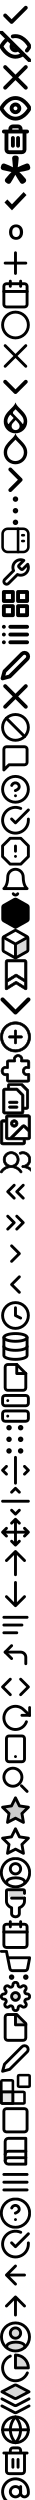
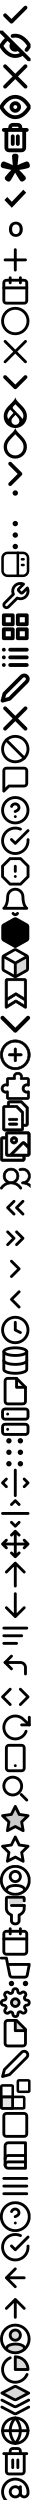
<svg xmlns="http://www.w3.org/2000/svg" xmlns:xlink="http://www.w3.org/1999/xlink">
  <symbol id="checkmark" viewBox="0 0 24 24">
    <path d="M20 6 9 17l-5-5" fill="none" stroke="currentColor" stroke-width="3" stroke-linecap="round" stroke-linejoin="round" />
  </symbol>
  <use xlink:href="#checkmark" width="24" height="24" />
  <view id="checkmark-view" viewBox="0 0 24 24" />
  <symbol id="hide" viewBox="0 0 24 24">
    <path d="M17.94 17.94A10.07 10.07 0 0 1 12 20c-7 0-11-8-11-8a18.45 18.45 0 0 1 5.06-5.94M9.9 4.24A9.12 9.12 0 0 1 12 4c7 0 11 8 11 8a18.5 18.5 0 0 1-2.16 3.19m-6.72-1.07a3 3 0 1 1-4.24-4.24M1 1l22 22" fill="none" stroke="currentColor" stroke-width="3" stroke-linecap="round" stroke-linejoin="round" />
  </symbol>
  <use xlink:href="#hide" y="24" width="24" height="24" />
  <view id="hide-view" viewBox="0 24 24 24" />
  <symbol id="remove" viewBox="0 0 24 24">
    <path d="M20 4 4 20M4 4l16 16" fill="none" stroke="currentColor" stroke-width="3" stroke-linecap="round" stroke-linejoin="round" />
  </symbol>
  <use xlink:href="#remove" y="48" width="24" height="24" />
  <view id="remove-view" viewBox="0 48 24 24" />
  <symbol id="show" viewBox="0 0 24 24">
    <g fill="none" stroke="currentColor" stroke-width="3" stroke-linecap="round" stroke-linejoin="round">
      <path d="M1 12s4-8 11-8 11 8 11 8-4 8-11 8-11-8-11-8z" />
      <circle cx="12" cy="12" r="3" />
    </g>
  </symbol>
  <use xlink:href="#show" y="72" width="24" height="24" />
  <view id="show-view" viewBox="0 72 24 24" />
  <symbol id="trash" viewBox="0 0 24 24">
    <path d="M3 6h18m-2 0v14a2 2 0 0 1-2 2H7a2 2 0 0 1-2-2V6m3 0V4a2 2 0 0 1 2-2h4a2 2 0 0 1 2 2v2m-6 5v6m4-6v6" fill="none" stroke="currentColor" stroke-width="3" stroke-linecap="round" stroke-linejoin="round" />
  </symbol>
  <use xlink:href="#trash" y="96" width="24" height="24" />
  <view id="trash-view" viewBox="0 96 24 24" />
  <symbol id="asterisk" viewBox="0 0 24 24">
    <path fill="currentColor" d="M2.04 11.869a1.973 1.973 0 0 1-1.39-2.53l.388-1.2a1.976 1.976 0 0 1 2.564-1.254c2.867 1.067 5.02 2.008 6.454 2.826-.31-2.963-.521-5.3-.633-7.013C9.35 1.584 10.245.671 11.36.671h1.172c1.129 0 2.036.933 1.96 2.06-.135 1.991-.378 4.307-.734 6.944 1.993-1.004 4.214-1.947 6.668-2.83 1.044-.376 2.182.202 2.524 1.258l.437 1.35c.338 1.045-.23 2.173-1.287 2.477a43.855 43.855 0 0 1-7.143 1.447c1.215 1.057 2.841 2.795 4.88 5.213a1.978 1.978 0 0 1-.38 2.888l-1.005.713c-.89.63-2.124.432-2.736-.472-1.14-1.684-2.421-3.75-3.843-6.2-1.316 2.507-2.515 4.58-3.596 6.212-.6.906-1.828 1.09-2.71.454l-.98-.707a1.986 1.986 0 0 1-.376-2.877c2.115-2.555 3.676-4.296 4.683-5.224-2.375-.459-4.66-.963-6.854-1.508Z" />
  </symbol>
  <use xlink:href="#asterisk" y="120" width="24" height="24" />
  <view id="asterisk-view" viewBox="0 120 24 24" />
  <symbol id="checked" viewBox="0 0 24 24">
    <path fill="currentColor" d="m5.692 10.644 3.58 3.758 9.036-9.489 2.226 2.34L9.272 19.088l-5.806-6.103 2.226-2.34Z" />
  </symbol>
  <use xlink:href="#checked" y="144" width="24" height="24" />
  <view id="checked-view" viewBox="0 144 24 24" />
  <symbol id="toggle-unchecked" viewBox="0 0 24 24">
    <path d="M17.898 11.977c0 1.27-.24 2.349-.722 3.239-.477.89-1.129 1.57-1.954 2.04-.822.466-1.747.698-2.773.698-1.034 0-1.962-.234-2.784-.704-.822-.47-1.472-1.15-1.95-2.04C7.24 14.32 7 13.242 7 11.977c0-1.269.239-2.348.716-3.238.477-.89 1.127-1.569 1.949-2.034.822-.47 1.75-.705 2.784-.705 1.026 0 1.95.235 2.773.705.825.465 1.477 1.143 1.954 2.034.481.89.722 1.97.722 3.238Zm-2.495 0c0-.822-.123-1.515-.369-2.08-.242-.564-.585-.992-1.028-1.283-.444-.292-.962-.438-1.557-.438s-1.114.146-1.557.438c-.443.291-.788.72-1.034 1.284-.242.564-.364 1.257-.364 2.08 0 .821.122 1.514.364 2.079.246.564.59.992 1.034 1.284.443.292.962.437 1.557.437s1.114-.145 1.557-.437c.443-.292.786-.72 1.028-1.284.246-.565.37-1.258.37-2.08Z" fill="currentColor" />
  </symbol>
  <use xlink:href="#toggle-unchecked" y="168" width="24" height="24" />
  <view id="toggle-unchecked-view" viewBox="0 168 24 24" />
  <symbol id="add" viewBox="0 0 24 24">
    <path d="M12 4v16m-8-8h16" fill="none" stroke="currentColor" stroke-width="2.25" stroke-linecap="round" stroke-linejoin="round" />
  </symbol>
  <use xlink:href="#add" y="192" width="24" height="24" />
  <view id="add-view" viewBox="0 192 24 24" />
  <symbol id="calendar" viewBox="0 0 24 24">
    <g fill="none" stroke="currentColor" stroke-width="2.25" stroke-linecap="round" stroke-linejoin="round">
      <rect x="3" y="4" width="18" height="18" rx="2" ry="2" />
      <path d="M16 2v4M8 2v4m-5 4h18" />
    </g>
  </symbol>
  <use xlink:href="#calendar" y="216" width="24" height="24" />
  <view id="calendar-view" viewBox="0 216 24 24" />
  <symbol id="circle" viewBox="0 0 24 24">
    <circle cx="12" cy="12" r="10" fill="none" stroke="currentColor" stroke-width="2.25" stroke-linecap="round" stroke-linejoin="round" />
  </symbol>
  <use xlink:href="#circle" y="240" width="24" height="24" />
  <view id="circle-view" viewBox="0 240 24 24" />
  <symbol id="close" viewBox="0 0 24 24">
    <path d="M20 4 4 20M4 4l16 16" fill="none" stroke="currentColor" stroke-width="2.25" stroke-linecap="round" stroke-linejoin="round" />
  </symbol>
  <use xlink:href="#close" y="264" width="24" height="24" />
  <view id="close-view" viewBox="0 264 24 24" />
  <symbol id="drop" viewBox="0 0 24 24">
    <path d="m4 8 8 8 8-8" fill="none" stroke="currentColor" stroke-width="3" stroke-linecap="round" stroke-linejoin="round" />
  </symbol>
  <use xlink:href="#drop" y="288" width="24" height="24" />
  <view id="drop-view" viewBox="0 288 24 24" />
  <symbol id="drupal" viewBox="0 0 24 24">
    <path d="M15.792 5.064C14.088 3.408 12.504 1.824 12.024 0c-.48 1.824-2.064 3.408-3.768 5.064-2.496 2.496-5.352 5.352-5.352 9.648-.144 5.016 3.888 9.192 8.904 9.288 5.016.096 9.216-3.888 9.288-8.904v-.384c.048-4.296-2.808-7.152-5.304-9.648ZM7.56 15.528a5.498 5.498 0 0 0-.696 1.128c-.048.048-.096.12-.168.12h-.048c-.216 0-.432-.384-.432-.384-.048-.096-.12-.216-.168-.312L6 15.984c-.552-1.2-.096-2.904-.096-2.904.216-.816.6-1.632 1.08-2.328.312-.432.648-.864.984-1.296l.432.432 2.04 2.064c.096.096.096.216 0 .312L8.328 14.64l-.768.888Zm4.56 5.952c-1.728 0-3.168-1.416-3.12-3.168 0-.768.312-1.512.768-2.064.648-.768 1.464-1.56 2.376-2.592 1.032 1.128 1.728 1.848 2.376 2.736.048.048.096.12.12.216.336.528.552 1.128.552 1.776.072 1.728-1.344 3.096-3.072 3.096Zm5.904-5.016a.497.497 0 0 1-.312.264h-.048a.913.913 0 0 1-.312-.216c-.552-.816-1.176-1.608-1.848-2.28l-.816-.864-2.76-2.856a35.757 35.757 0 0 1-1.632-1.68c0-.048-.048-.048-.048-.048a1.218 1.218 0 0 1-.216-.432v-.096c-.096-.48.096-.96.432-1.296.528-.528 1.08-1.08 1.608-1.632.552.6 1.176 1.2 1.776 1.824 1.2 1.128 2.28 2.376 3.288 3.72.816 1.176 1.248 2.496 1.248 3.936-.096.504-.168 1.104-.36 1.656Z" />
  </symbol>
  <use xlink:href="#drupal" y="312" width="24" height="24" />
  <view id="drupal-view" viewBox="0 312 24 24" />
  <symbol id="gin" viewBox="0 0 24 24">
    <path d="M12 4.92c.6.696 1.272 1.344 1.92 1.992 2.4 2.4 4.56 4.56 4.56 7.776v.408c-.096 3.528-3 6.384-6.528 6.384h-.12c-1.728-.048-3.384-.744-4.56-1.992-1.176-1.296-1.824-2.952-1.776-4.728v-.048c0-3.216 2.256-5.4 4.56-7.776A49.835 49.835 0 0 0 12 4.92ZM12 0c-.48 1.824-2.088 3.432-3.792 5.04-2.472 2.52-5.328 5.4-5.328 9.648-.12 5.04 3.912 9.216 8.904 9.312H12c4.92 0 9-3.96 9.12-8.904v-.384c0-4.296-2.88-7.128-5.352-9.648C14.088 3.432 12.48 1.824 12 0Z" />
  </symbol>
  <use xlink:href="#gin" y="336" width="24" height="24" />
  <view id="gin-view" viewBox="0 336 24 24" />
  <symbol id="handle" viewBox="0 0 24 24">
    <path d="m8 20 8-8-8-8" fill="none" stroke="currentColor" stroke-width="3" stroke-linecap="round" stroke-linejoin="round" />
  </symbol>
  <use xlink:href="#handle" y="360" width="24" height="24" />
  <view id="handle-view" viewBox="0 360 24 24" />
+   <symbol id="loader" viewBox="0 0 24 24">
+     <path d="M12 4a1 1 0 1 0 0-2 1 1 0 0 0 0 2Z" fill="none" stroke="currentColor" stroke-width="2.25" stroke-linecap="round" stroke-linejoin="round" />
+   </symbol>
+   <use xlink:href="#loader" y="384" width="24" height="24" />
+   <view id="loader-view" viewBox="0 384 24 24" />
  <symbol id="more" viewBox="0 0 24 24">
    <path d="M12 13a1 1 0 1 0 0-2 1 1 0 0 0 0 2Zm0-9a1 1 0 1 0 0-2 1 1 0 0 0 0 2Zm0 18a1 1 0 1 0 0-2 1 1 0 0 0 0 2Z" fill="none" stroke="currentColor" stroke-width="2.25" stroke-linecap="round" stroke-linejoin="round" />
  </symbol>
-   <use xlink:href="#more" y="384" width="24" height="24" />
-   <view id="more-view" viewBox="0 384 24 24" />
+   <use xlink:href="#more" y="408" width="24" height="24" />
+   <view id="more-view" viewBox="0 408 24 24" />
  <symbol id="sidebar" viewBox="0 0 24 24">
    <g fill="none" stroke="currentColor" stroke-width="2" stroke-linecap="round" stroke-linejoin="round">
      <rect x="2" y="2" width="20" height="18" rx="4" ry="4" />
      <path d="M14 2v18m3.25-13h1.25m-1.25 4.5h1.25" />
    </g>
  </symbol>
-   <use xlink:href="#sidebar" y="408" width="24" height="24" />
-   <view id="sidebar-view" viewBox="0 408 24 24" />
+   <use xlink:href="#sidebar" y="432" width="24" height="24" />
+   <view id="sidebar-view" viewBox="0 432 24 24" />
  <symbol id="tool" viewBox="0 0 24 24">
    <path d="M14.7 6.3a1 1 0 0 0 0 1.4l1.6 1.6a1 1 0 0 0 1.4 0l3.77-3.77a6 6 0 0 1-7.94 7.94l-6.91 6.91a2.12 2.12 0 0 1-3-3l6.91-6.91a6 6 0 0 1 7.94-7.94l-3.76 3.76z" fill="none" stroke="currentColor" stroke-width="2.25" stroke-linecap="round" stroke-linejoin="round" />
  </symbol>
-   <use xlink:href="#tool" y="432" width="24" height="24" />
-   <view id="tool-view" viewBox="0 432 24 24" />
+   <use xlink:href="#tool" y="456" width="24" height="24" />
+   <view id="tool-view" viewBox="0 456 24 24" />
  <symbol id="grid" viewBox="0 0 24 24">
    <path d="M3 3h7v7H3zm11 0h7v7h-7zm0 11h7v7h-7zM3 14h7v7H3z" fill="none" stroke="currentColor" stroke-width="3" stroke-linecap="round" stroke-linejoin="round" />
  </symbol>
-   <use xlink:href="#grid" y="456" width="24" height="24" />
-   <view id="grid-view" viewBox="0 456 24 24" />
+   <use xlink:href="#grid" y="480" width="24" height="24" />
+   <view id="grid-view" viewBox="0 480 24 24" />
  <symbol id="list" viewBox="0 0 24 24">
    <path d="M8 6h13M8 12h13M8 18h13M3 6h.01M3 12h.01M3 18h.01" fill="none" stroke="currentColor" stroke-width="3" stroke-linecap="round" stroke-linejoin="round" />
  </symbol>
-   <use xlink:href="#list" y="480" width="24" height="24" />
-   <view id="list-view" viewBox="0 480 24 24" />
+   <use xlink:href="#list" y="504" width="24" height="24" />
+   <view id="list-view" viewBox="0 504 24 24" />
  <symbol id="media-edit" viewBox="0 0 24 24">
    <path d="M17 3a2.828 2.828 0 1 1 4 4L7.5 20.5 2 22l1.5-5.5L17 3z" fill="none" stroke="currentColor" stroke-width="3" stroke-linecap="round" stroke-linejoin="round" />
  </symbol>
-   <use xlink:href="#media-edit" y="504" width="24" height="24" />
-   <view id="media-edit-view" viewBox="0 504 24 24" />
+   <use xlink:href="#media-edit" y="528" width="24" height="24" />
+   <view id="media-edit-view" viewBox="0 528 24 24" />
  <symbol id="media-remove" viewBox="0 0 24 24">
    <path d="M20 4 4 20M4 4l16 16" fill="none" stroke="currentColor" stroke-width="3" stroke-linecap="round" stroke-linejoin="round" />
  </symbol>
-   <use xlink:href="#media-remove" y="528" width="24" height="24" />
-   <view id="media-remove-view" viewBox="0 528 24 24" />
+   <use xlink:href="#media-remove" y="552" width="24" height="24" />
+   <view id="media-remove-view" viewBox="0 552 24 24" />
  <symbol id="error" viewBox="0 0 24 24">
    <g fill="none" stroke="currentColor" stroke-width="2.25" stroke-linecap="round" stroke-linejoin="round">
      <circle cx="12" cy="12" r="10" />
      <path d="m4.93 4.93 14.14 14.14" />
    </g>
  </symbol>
-   <use xlink:href="#error" y="552" width="24" height="24" />
-   <view id="error-view" viewBox="0 552 24 24" />
+   <use xlink:href="#error" y="576" width="24" height="24" />
+   <view id="error-view" viewBox="0 576 24 24" />
  <symbol id="info" viewBox="0 0 24 24">
    <path d="M21 15a2 2 0 0 1-2 2H7l-4 4V5a2 2 0 0 1 2-2h14a2 2 0 0 1 2 2z" fill="none" stroke="currentColor" stroke-width="2.25" stroke-linecap="round" stroke-linejoin="round" />
  </symbol>
-   <use xlink:href="#info" y="576" width="24" height="24" />
-   <view id="info-view" viewBox="0 576 24 24" />
+   <use xlink:href="#info" y="600" width="24" height="24" />
+   <view id="info-view" viewBox="0 600 24 24" />
  <symbol id="question" viewBox="0 0 24 24">
    <g fill="none" stroke="currentColor" stroke-width="2.25" stroke-linecap="round" stroke-linejoin="round">
      <circle cx="12" cy="12" r="10" />
      <path d="M9.09 9a3 3 0 0 1 5.83 1c0 2-3 3-3 3m.08 4h.01" />
    </g>
  </symbol>
-   <use xlink:href="#question" y="600" width="24" height="24" />
-   <view id="question-view" viewBox="0 600 24 24" />
+   <use xlink:href="#question" y="624" width="24" height="24" />
+   <view id="question-view" viewBox="0 624 24 24" />
  <symbol id="status" viewBox="0 0 24 24">
    <g fill="none" stroke="currentColor" stroke-width="2.25" stroke-linecap="round" stroke-linejoin="round">
      <path d="M22 11.08V12a10 10 0 1 1-5.93-9.14" />
      <path d="M22 4 12 14.01l-3-3" />
    </g>
  </symbol>
-   <use xlink:href="#status" y="624" width="24" height="24" />
-   <view id="status-view" viewBox="0 624 24 24" />
+   <use xlink:href="#status" y="648" width="24" height="24" />
+   <view id="status-view" viewBox="0 648 24 24" />
  <symbol id="warning" viewBox="0 0 24 24">
    <path d="M7.86 2h8.28L22 7.86v8.28L16.14 22H7.86L2 16.14V7.86L7.86 2zM12 8v4m0 4h.01" fill="none" stroke="currentColor" stroke-width="2.25" stroke-linecap="round" stroke-linejoin="round" />
  </symbol>
-   <use xlink:href="#warning" y="648" width="24" height="24" />
-   <view id="warning-view" viewBox="0 648 24 24" />
+   <use xlink:href="#warning" y="672" width="24" height="24" />
+   <view id="warning-view" viewBox="0 672 24 24" />
  <symbol id="announcement" viewBox="0 0 24 24">
    <path d="M18 8A6 6 0 0 0 6 8c0 7-3 9-3 9h18s-3-2-3-9m-4.27 13a2 2 0 0 1-3.46 0" fill="none" stroke="currentColor" stroke-width="2.25" stroke-linecap="round" stroke-linejoin="round" />
  </symbol>
-   <use xlink:href="#announcement" y="672" width="24" height="24" />
-   <view id="announcement-view" viewBox="0 672 24 24" />
+   <use xlink:href="#announcement" y="696" width="24" height="24" />
+   <view id="announcement-view" viewBox="0 696 24 24" />
  <symbol id="block" viewBox="0 0 24 24">
    <g stroke="currentColor" stroke-width="2.25" stroke-linecap="round" stroke-linejoin="round">
      <path d="M12.667 1.3h0l.005.003 8.55 4.798.003.001c.2.114.364.277.477.469.114.193.173.41.173.63V16.8c0 .22-.06.436-.173.63a1.298 1.298 0 0 1-.477.468h-.002l-8.551 4.8-.005.002a1.353 1.353 0 0 1-1.334 0l-.005-.003-8.55-4.798-.003-.001a1.298 1.298 0 0 1-.477-.469 1.243 1.243 0 0 1-.173-.629V7.2c0-.22.06-.437.173-.63a1.298 1.298 0 0 1 .48-.469l8.55-4.798h0l.005-.003a1.354 1.354 0 0 1 1.334 0Z" />
      <path d="m3 7 9 5 9-5m-9 16V12" />
    </g>
  </symbol>
-   <use xlink:href="#block" y="696" width="24" height="24" />
-   <view id="block-view" viewBox="0 696 24 24" />
+   <use xlink:href="#block" y="720" width="24" height="24" />
+   <view id="block-view" viewBox="0 720 24 24" />
  <symbol id="blocks" viewBox="0 0 24 24">
    <g fill="none" stroke="currentColor" stroke-width="2.25" stroke-linecap="round" stroke-linejoin="round">
      <path d="M12.643 1.544h0l.004.002 8.373 4.699h.002c.193.11.35.266.459.45.109.186.165.394.166.605v9.4c0 .21-.057.42-.166.604a1.248 1.248 0 0 1-.46.452l-8.374 4.698-.004.002a1.301 1.301 0 0 1-1.284 0l-.004-.002-8.373-4.698-.002-.002a1.248 1.248 0 0 1-.46-.45 1.193 1.193 0 0 1-.165-.604V7.3c0-.211.057-.42.166-.604.109-.185.266-.34.459-.45l.002-.001 8.373-4.699h0l.004-.002a1.303 1.303 0 0 1 1.284 0Z" />
      <path d="M3.188 7.104 12.001 12l8.812-4.896M12 22.77V12" />
    </g>
    <path d="m12 12 9.5-5v10.5L12 23V12Z" fill="currentColor" fill-opacity=".15" />
  </symbol>
-   <use xlink:href="#blocks" y="720" width="24" height="24" />
-   <view id="blocks-view" viewBox="0 720 24 24" />
+   <use xlink:href="#blocks" y="744" width="24" height="24" />
+   <view id="blocks-view" viewBox="0 744 24 24" />
  <symbol id="bookmarks" viewBox="0 0 24 24">
    <path d="M19.04 0H5.88A1.88 1.88 0 0 0 4 1.88v20.68a.94.94 0 0 0 1.438.797l7.022-4.389 7.023 4.389a.939.939 0 0 0 1.437-.797V1.88A1.88 1.88 0 0 0 19.04 0Zm0 1.88v13.345l-6.083-3.801a.94.94 0 0 0-.996 0l-6.081 3.8V1.88h13.16Zm-6.083 15.184a.94.94 0 0 0-.996 0l-6.081 3.8v-3.423l6.58-4.113 6.58 4.113v3.424l-6.083-3.801Z" fill="currentColor" stroke="currentColor" stroke-width=".5" stroke-linecap="round" stroke-linejoin="round" />
  </symbol>
-   <use xlink:href="#bookmarks" y="744" width="24" height="24" />
-   <view id="bookmarks-view" viewBox="0 744 24 24" />
+   <use xlink:href="#bookmarks" y="768" width="24" height="24" />
+   <view id="bookmarks-view" viewBox="0 768 24 24" />
  <symbol id="chevron-down" viewBox="0 0 24 24">
    <path d="m2 7 10 10L22 7" fill="none" stroke="currentColor" stroke-width="3.25" stroke-linecap="round" stroke-linejoin="round" />
  </symbol>
-   <use xlink:href="#chevron-down" y="768" width="24" height="24" />
-   <view id="chevron-down-view" viewBox="0 768 24 24" />
+   <use xlink:href="#chevron-down" y="792" width="24" height="24" />
+   <view id="chevron-down-view" viewBox="0 792 24 24" />
  <symbol id="create" viewBox="0 0 24 24">
    <path d="M12 .25A11.75 11.75 0 1 0 23.75 12 11.762 11.762 0 0 0 12 .25Zm0 21.692A9.943 9.943 0 1 1 21.942 12 9.954 9.954 0 0 1 12 21.942ZM17.423 12a.903.903 0 0 1-.904.904h-3.615v3.615a.904.904 0 1 1-1.808 0v-3.615H7.481a.904.904 0 1 1 0-1.808h3.615V7.481a.904.904 0 1 1 1.808 0v3.615h3.615a.903.903 0 0 1 .904.904Z" fill="currentColor" stroke="currentColor" stroke-width=".5" stroke-linecap="round" stroke-linejoin="round" />
  </symbol>
-   <use xlink:href="#create" y="792" width="24" height="24" />
-   <view id="create-view" viewBox="0 792 24 24" />
+   <use xlink:href="#create" y="816" width="24" height="24" />
+   <view id="create-view" viewBox="0 816 24 24" />
  <symbol id="extend-new" viewBox="0 0 24 24">
    <path d="M22.715 16.35a.825.825 0 0 0-.793-.048 2.063 2.063 0 1 1 0-3.729.825.825 0 0 0 1.178-.746V7.425a1.65 1.65 0 0 0-1.65-1.65h-3.736a3.725 3.725 0 0 0-1.148-3.119 3.713 3.713 0 0 0-6.23 3.119H6.6a1.65 1.65 0 0 0-1.65 1.65v3.322a3.726 3.726 0 0 0-3.91 2.437 3.72 3.72 0 0 0 3.91 4.947v3.319A1.65 1.65 0 0 0 6.6 23.1h14.85a1.65 1.65 0 0 0 1.65-1.65v-4.402a.824.824 0 0 0-.385-.699Zm-1.265 5.1H6.6v-4.402a.825.825 0 0 0-1.18-.746 2.061 2.061 0 1 1 0-3.729.825.825 0 0 0 1.18-.746V7.425h4.815a.825.825 0 0 0 .746-1.18 2.063 2.063 0 1 1 3.729 0 .825.825 0 0 0 .745 1.18h4.815v3.324a3.713 3.713 0 1 0 0 7.379v3.322Z" fill="currentColor" stroke="currentColor" stroke-width=".55" stroke-linecap="round" stroke-linejoin="round" />
  </symbol>
-   <use xlink:href="#extend-new" y="816" width="24" height="24" />
-   <view id="extend-new-view" viewBox="0 816 24 24" />
+   <use xlink:href="#extend-new" y="840" width="24" height="24" />
+   <view id="extend-new-view" viewBox="0 840 24 24" />
  <symbol id="files" viewBox="0 0 24 24">
    <path d="M22.005 4.841 17.397.233a.92.92 0 0 0-.651-.27H7.53a1.843 1.843 0 0 0-1.844 1.844V3.65H3.843A1.843 1.843 0 0 0 2 5.493v16.589a1.844 1.844 0 0 0 1.843 1.843h12.902a1.843 1.843 0 0 0 1.844-1.843v-1.843h1.843a1.843 1.843 0 0 0 1.843-1.844V5.493a.922.922 0 0 0-.27-.652Zm-5.26 17.24H3.844V5.494h8.835l4.067 4.068v12.521Zm3.687-3.686h-1.843V9.18a.92.92 0 0 0-.27-.652L13.711 3.92a.922.922 0 0 0-.652-.27H7.53V1.807h8.835l4.068 4.067v12.521ZM13.98 14.71a.921.921 0 0 1-.922.922H7.53a.921.921 0 1 1 0-1.844h5.53a.921.921 0 0 1 .922.922Zm0 3.686a.921.921 0 0 1-.922.922H7.53a.921.921 0 1 1 0-1.843h5.53a.921.921 0 0 1 .922.921Z" fill="currentColor" stroke="currentColor" stroke-width=".5" stroke-linecap="round" stroke-linejoin="round" />
  </symbol>
-   <use xlink:href="#files" y="840" width="24" height="24" />
-   <view id="files-view" viewBox="0 840 24 24" />
+   <use xlink:href="#files" y="864" width="24" height="24" />
+   <view id="files-view" viewBox="0 864 24 24" />
  <symbol id="media" viewBox="0 0 24 24">
    <path d="M21.792.25H6.125a1.958 1.958 0 0 0-1.958 1.958v1.959H2.208A1.958 1.958 0 0 0 .25 6.125v15.667a1.959 1.959 0 0 0 1.958 1.958h15.667a1.959 1.959 0 0 0 1.958-1.958v-1.959h1.959a1.958 1.958 0 0 0 1.958-1.958V2.208A1.959 1.959 0 0 0 21.792.25ZM6.125 2.208h15.667V10.7l-2.044-2.044a1.959 1.959 0 0 0-2.769 0l-9.218 9.219H6.125V2.208Zm11.75 19.584H2.208V6.125h1.959v11.75a1.959 1.959 0 0 0 1.958 1.958h11.75v1.959Zm3.917-3.917h-11.26l7.833-7.833 3.427 3.427v4.406ZM11.02 10.042a2.938 2.938 0 1 0 0-5.876 2.938 2.938 0 0 0 0 5.876Zm0-3.917a.98.98 0 1 1 0 1.96.98.98 0 0 1 0-1.96Z" fill="currentColor" stroke="currentColor" stroke-width=".5" stroke-linecap="round" stroke-linejoin="round" />
  </symbol>
-   <use xlink:href="#media" y="864" width="24" height="24" />
-   <view id="media-view" viewBox="0 864 24 24" />
+   <use xlink:href="#media" y="888" width="24" height="24" />
+   <view id="media-view" viewBox="0 888 24 24" />
  <symbol id="people-new" viewBox="0 0 24 24">
    <path d="M12.091 16.286a6.188 6.188 0 1 0-6.857 0 9.881 9.881 0 0 0-4.871 3.888.825.825 0 1 0 1.382.902 8.25 8.25 0 0 1 13.833 0 .825.825 0 0 0 1.382-.902 9.881 9.881 0 0 0-4.87-3.888Zm-7.966-5.148a4.538 4.538 0 1 1 9.075 0 4.538 4.538 0 0 1-9.075 0Zm21.67 10.178a.825.825 0 0 1-1.14-.24 8.232 8.232 0 0 0-6.917-3.751.825.825 0 0 1 0-1.65 4.538 4.538 0 1 0-1.686-8.753.825.825 0 1 1-.612-1.53 6.188 6.188 0 0 1 5.726 10.894 9.881 9.881 0 0 1 4.87 3.888.825.825 0 0 1-.24 1.142Z" fill="currentColor" stroke="currentColor" stroke-width=".55" stroke-linecap="round" stroke-linejoin="round" />
  </symbol>
-   <use xlink:href="#people-new" y="888" width="24" height="24" />
-   <view id="people-new-view" viewBox="0 888 24 24" />
+   <use xlink:href="#people-new" y="912" width="24" height="24" />
+   <view id="people-new-view" viewBox="0 912 24 24" />
  <symbol id="first" viewBox="0 0 24 24">
    <path d="m11 17-5-5 5-5m7 10-5-5 5-5" fill="none" stroke="currentColor" stroke-width="2.25" stroke-linecap="round" stroke-linejoin="round" />
  </symbol>
-   <use xlink:href="#first" y="912" width="24" height="24" />
-   <view id="first-view" viewBox="0 912 24 24" />
+   <use xlink:href="#first" y="936" width="24" height="24" />
+   <view id="first-view" viewBox="0 936 24 24" />
  <symbol id="last" viewBox="0 0 24 24">
    <path d="m13 17 5-5-5-5M6 17l5-5-5-5" fill="none" stroke="currentColor" stroke-width="2.25" stroke-linecap="round" stroke-linejoin="round" />
  </symbol>
-   <use xlink:href="#last" y="936" width="24" height="24" />
-   <view id="last-view" viewBox="0 936 24 24" />
+   <use xlink:href="#last" y="960" width="24" height="24" />
+   <view id="last-view" viewBox="0 960 24 24" />
  <symbol id="next" viewBox="0 0 24 24">
    <path d="m9 18 6-6-6-6" fill="none" stroke="currentColor" stroke-width="2.25" stroke-linecap="round" stroke-linejoin="round" />
  </symbol>
-   <use xlink:href="#next" y="960" width="24" height="24" />
-   <view id="next-view" viewBox="0 960 24 24" />
+   <use xlink:href="#next" y="984" width="24" height="24" />
+   <view id="next-view" viewBox="0 984 24 24" />
  <symbol id="prev" viewBox="0 0 24 24">
    <path d="m15 18-6-6 6-6" fill="none" stroke="currentColor" stroke-width="2.25" stroke-linecap="round" stroke-linejoin="round" />
  </symbol>
-   <use xlink:href="#prev" y="984" width="24" height="24" />
-   <view id="prev-view" viewBox="0 984 24 24" />
+   <use xlink:href="#prev" y="1008" width="24" height="24" />
+   <view id="prev-view" viewBox="0 1008 24 24" />
  <symbol id="clock" viewBox="0 0 24 24">
    <g fill="none" stroke="currentColor" stroke-width="2.25" stroke-linecap="round" stroke-linejoin="round">
      <circle cx="12" cy="12" r="10" />
      <path d="M12 6v6l4 2" />
    </g>
  </symbol>
-   <use xlink:href="#clock" y="1008" width="24" height="24" />
-   <view id="clock-view" viewBox="0 1008 24 24" />
+   <use xlink:href="#clock" y="1032" width="24" height="24" />
+   <view id="clock-view" viewBox="0 1032 24 24" />
  <symbol id="database" viewBox="0 0 24 24">
    <g fill="none" stroke="currentColor" stroke-width="2.25" stroke-linecap="round" stroke-linejoin="round">
      <ellipse cx="12" cy="5" rx="9" ry="3" />
      <path d="M21 12c0 1.66-4 3-9 3s-9-1.34-9-3" />
      <path d="M3 5v14c0 1.66 4 3 9 3s9-1.34 9-3V5" />
    </g>
  </symbol>
-   <use xlink:href="#database" y="1032" width="24" height="24" />
-   <view id="database-view" viewBox="0 1032 24 24" />
+   <use xlink:href="#database" y="1056" width="24" height="24" />
+   <view id="database-view" viewBox="0 1056 24 24" />
  <symbol id="php" viewBox="0 0 24 24">
    <g fill="none" stroke="currentColor" stroke-width="2.25" stroke-linecap="round" stroke-linejoin="round">
      <path d="M13 2H6a2 2 0 0 0-2 2v16a2 2 0 0 0 2 2h12a2 2 0 0 0 2-2V9z" />
      <path d="M13 2v7h7" />
    </g>
  </symbol>
-   <use xlink:href="#php" y="1056" width="24" height="24" />
-   <view id="php-view" viewBox="0 1056 24 24" />
+   <use xlink:href="#php" y="1080" width="24" height="24" />
+   <view id="php-view" viewBox="0 1080 24 24" />
  <symbol id="server" viewBox="0 0 24 24">
    <g fill="none" stroke="currentColor" stroke-width="2.25" stroke-linecap="round" stroke-linejoin="round">
      <rect x="2" y="2" width="20" height="8" rx="2" ry="2" />
      <rect x="2" y="14" width="20" height="8" rx="2" ry="2" />
      <path d="M6 6h.01M6 18h.01" />
    </g>
  </symbol>
-   <use xlink:href="#server" y="1080" width="24" height="24" />
-   <view id="server-view" viewBox="0 1080 24 24" />
+   <use xlink:href="#server" y="1104" width="24" height="24" />
+   <view id="server-view" viewBox="0 1104 24 24" />
  <symbol id="drag-dots" viewBox="0 0 24 24">
    <path d="M7 13a1 1 0 1 0 0-2 1 1 0 0 0 0 2Zm0-9a1 1 0 1 0 0-2 1 1 0 0 0 0 2Zm0 18a1 1 0 1 0 0-2 1 1 0 0 0 0 2Zm9-9a1 1 0 1 0 0-2 1 1 0 0 0 0 2Zm0-9a1 1 0 1 0 0-2 1 1 0 0 0 0 2Zm0 18a1 1 0 1 0 0-2 1 1 0 0 0 0 2Z" fill="none" stroke="currentColor" stroke-width="2.25" stroke-linecap="round" stroke-linejoin="round" />
  </symbol>
-   <use xlink:href="#drag-dots" y="1104" width="24" height="24" />
-   <view id="drag-dots-view" viewBox="0 1104 24 24" />
+   <use xlink:href="#drag-dots" y="1128" width="24" height="24" />
+   <view id="drag-dots-view" viewBox="0 1128 24 24" />
  <symbol id="drag-x" viewBox="0 0 24 24">
    <path d="m5 9-3 3 3 3m14-6 3 3-3 3M12 2v20" fill="none" stroke="currentColor" stroke-width="2.25" stroke-linecap="round" stroke-linejoin="round" />
  </symbol>
-   <use xlink:href="#drag-x" y="1128" width="24" height="24" />
-   <view id="drag-x-view" viewBox="0 1128 24 24" />
+   <use xlink:href="#drag-x" y="1152" width="24" height="24" />
+   <view id="drag-x-view" viewBox="0 1152 24 24" />
  <symbol id="drag-y" viewBox="0 0 24 24">
    <path d="m9 5 3-3 3 3m0 14-3 3-3-3m-7-7h20" fill="none" stroke="currentColor" stroke-width="2.25" stroke-linecap="round" stroke-linejoin="round" />
  </symbol>
-   <use xlink:href="#drag-y" y="1152" width="24" height="24" />
-   <view id="drag-y-view" viewBox="0 1152 24 24" />
+   <use xlink:href="#drag-y" y="1176" width="24" height="24" />
+   <view id="drag-y-view" viewBox="0 1176 24 24" />
  <symbol id="drag" viewBox="0 0 24 24">
    <path d="m5 9-3 3 3 3M9 5l3-3 3 3m0 14-3 3-3-3M19 9l3 3-3 3M2 12h20M12 2v20" fill="none" stroke="currentColor" stroke-width="2.25" stroke-linecap="round" stroke-linejoin="round" />
  </symbol>
-   <use xlink:href="#drag" y="1176" width="24" height="24" />
-   <view id="drag-view" viewBox="0 1176 24 24" />
+   <use xlink:href="#drag" y="1200" width="24" height="24" />
+   <view id="drag-view" viewBox="0 1200 24 24" />
  <symbol id="sort-asc" viewBox="0 0 24 24">
    <path d="M12 21V3m-7 7 7-7 7 7" fill="none" stroke="currentColor" stroke-width="2.25" stroke-linecap="round" stroke-linejoin="round" />
  </symbol>
-   <use xlink:href="#sort-asc" y="1200" width="24" height="24" />
-   <view id="sort-asc-view" viewBox="0 1200 24 24" />
+   <use xlink:href="#sort-asc" y="1224" width="24" height="24" />
+   <view id="sort-asc-view" viewBox="0 1224 24 24" />
  <symbol id="sort-desc" viewBox="0 0 24 24">
    <path d="M12 3v18m7-7-7 7-7-7" fill="none" stroke="currentColor" stroke-width="2.25" stroke-linecap="round" stroke-linejoin="round" />
  </symbol>
-   <use xlink:href="#sort-desc" y="1224" width="24" height="24" />
-   <view id="sort-desc-view" viewBox="0 1224 24 24" />
+   <use xlink:href="#sort-desc" y="1248" width="24" height="24" />
+   <view id="sort-desc-view" viewBox="0 1248 24 24" />
  <symbol id="sort" viewBox="0 0 24 24">
    <path d="M3 12h14M3 6h18M3 18h10" fill="none" stroke="currentColor" stroke-width="2.25" stroke-linecap="round" stroke-linejoin="round" />
  </symbol>
-   <use xlink:href="#sort" y="1248" width="24" height="24" />
-   <view id="sort-view" viewBox="0 1248 24 24" />
+   <use xlink:href="#sort" y="1272" width="24" height="24" />
+   <view id="sort-view" viewBox="0 1272 24 24" />
  <symbol id="backtosite" viewBox="0 0 24 24">
    <g fill="none" stroke="currentColor" stroke-width="2.25" stroke-linecap="round" stroke-linejoin="round">
      <path d="M9 14 4 9l5-5" />
      <path d="M20 18v-5a4 4 0 0 0-4-4H4" />
    </g>
  </symbol>
-   <use xlink:href="#backtosite" y="1272" width="24" height="24" />
-   <view id="backtosite-view" viewBox="0 1272 24 24" />
+   <use xlink:href="#backtosite" y="1296" width="24" height="24" />
+   <view id="backtosite-view" viewBox="0 1296 24 24" />
  <symbol id="devel" viewBox="0 0 24 24">
    <path d="m16 18 6-6-6-6M8 6l-6 6 6 6" fill="none" stroke="currentColor" stroke-width="2.25" stroke-linecap="round" stroke-linejoin="round" />
  </symbol>
-   <use xlink:href="#devel" y="1296" width="24" height="24" />
-   <view id="devel-view" viewBox="0 1296 24 24" />
+   <use xlink:href="#devel" y="1320" width="24" height="24" />
+   <view id="devel-view" viewBox="0 1320 24 24" />
  <symbol id="rebuild-cache" viewBox="0 0 24 24">
    <g fill="none" stroke="currentColor" stroke-width="2.25" stroke-linecap="round" stroke-linejoin="round">
      <path d="M23 4v6h-6" />
      <path d="M20.49 15a9 9 0 1 1-2.12-9.36L23 10" />
    </g>
  </symbol>
-   <use xlink:href="#rebuild-cache" y="1320" width="24" height="24" />
-   <view id="rebuild-cache-view" viewBox="0 1320 24 24" />
+   <use xlink:href="#rebuild-cache" y="1344" width="24" height="24" />
+   <view id="rebuild-cache-view" viewBox="0 1344 24 24" />
  <symbol id="responsive-preview" viewBox="0 0 24 24">
    <g fill="none" stroke="currentColor" stroke-width="2.25" stroke-linecap="round" stroke-linejoin="round">
      <rect x="5" y="2" width="14" height="20" rx="2" ry="2" />
      <path d="M12 18h.01" />
    </g>
  </symbol>
-   <use xlink:href="#responsive-preview" y="1344" width="24" height="24" />
-   <view id="responsive-preview-view" viewBox="0 1344 24 24" />
+   <use xlink:href="#responsive-preview" y="1368" width="24" height="24" />
+   <view id="responsive-preview-view" viewBox="0 1368 24 24" />
  <symbol id="search" viewBox="0 0 24 24">
    <path d="M10 17a7 7 0 1 0 0-14 7 7 0 0 0 0 14Zm11 4-4.35-4.35" fill="none" stroke="currentColor" stroke-width="2.25" stroke-linecap="round" stroke-linejoin="round" />
  </symbol>
-   <use xlink:href="#search" y="1368" width="24" height="24" />
-   <view id="search-view" viewBox="0 1368 24 24" />
+   <use xlink:href="#search" y="1392" width="24" height="24" />
+   <view id="search-view" viewBox="0 1392 24 24" />
  <symbol id="shortcut-filled" viewBox="0 0 24 24">
    <path d="m12 2 3.09 6.26L22 9.27l-5 4.87 1.18 6.88L12 17.77l-6.18 3.25L7 14.14 2 9.27l6.91-1.01L12 2z" fill="currentColor" fill-opacity=".2" stroke="currentColor" stroke-width="2.25" stroke-linecap="round" stroke-linejoin="round" />
  </symbol>
-   <use xlink:href="#shortcut-filled" y="1392" width="24" height="24" />
-   <view id="shortcut-filled-view" viewBox="0 1392 24 24" />
+   <use xlink:href="#shortcut-filled" y="1416" width="24" height="24" />
+   <view id="shortcut-filled-view" viewBox="0 1416 24 24" />
  <symbol id="shortcut" viewBox="0 0 24 24">
    <path d="m12 2 3.09 6.26L22 9.27l-5 4.87 1.18 6.88L12 17.77l-6.18 3.25L7 14.14 2 9.27l6.91-1.01L12 2z" fill="none" stroke="currentColor" stroke-width="2.25" stroke-linecap="round" stroke-linejoin="round" />
  </symbol>
-   <use xlink:href="#shortcut" y="1416" width="24" height="24" />
-   <view id="shortcut-view" viewBox="0 1416 24 24" />
+   <use xlink:href="#shortcut" y="1440" width="24" height="24" />
+   <view id="shortcut-view" viewBox="0 1440 24 24" />
  <symbol id="user" viewBox="0 0 24 24">
    <g fill="none" stroke="currentColor" stroke-width="2.25" stroke-linecap="round" stroke-linejoin="round">
      <path d="M12 13a4 4 0 1 0 0-8 4 4 0 0 0 0 8Zm-6.75 7v-.667C5.25 17 9.314 16 12.25 16s7 1 7 3.333V20" />
      <path d="M23 12c0 6.075-4.925 11-11 11S1 18.075 1 12 5.925 1 12 1s11 4.925 11 11Z" />
    </g>
  </symbol>
-   <use xlink:href="#user" y="1440" width="24" height="24" />
-   <view id="user-view" viewBox="0 1440 24 24" />
+   <use xlink:href="#user" y="1464" width="24" height="24" />
+   <view id="user-view" viewBox="0 1464 24 24" />
  <symbol id="appearance" viewBox="0 0 24 24">
    <g fill="none" stroke="currentColor" stroke-width="2.25" stroke-linecap="round" stroke-linejoin="round">
      <path d="M9 7.75h10" />
      <path fill="currentColor" fill-opacity=".15" stroke="none" d="M7 2.25h11v4.5H7z" />
      <path d="M19 4.077v-2.02c0-.445-.448-.807-1-.807H6c-.552 0-1 .362-1 .808v8.077c.004 2.175 1.562 4.153 4 5.077v4.615c0 1.338 1.343 2.423 3 2.423s3-1.085 3-2.423v-4.615c2.438-.924 3.997-2.902 4-5.077V7.75" />
    </g>
  </symbol>
-   <use xlink:href="#appearance" y="1464" width="24" height="24" />
-   <view id="appearance-view" viewBox="0 1464 24 24" />
+   <use xlink:href="#appearance" y="1488" width="24" height="24" />
+   <view id="appearance-view" viewBox="0 1488 24 24" />
  <symbol id="bat" viewBox="0 0 24 24">
    <g fill="none" stroke="currentColor" stroke-width="2.25" stroke-linecap="round" stroke-linejoin="round">
      <rect x="3" y="4" width="18" height="18" rx="2" ry="2" />
      <path d="M16 2v4M8 2v4m-5 4h18" />
    </g>
  </symbol>
-   <use xlink:href="#bat" y="1488" width="24" height="24" />
-   <view id="bat-view" viewBox="0 1488 24 24" />
+   <use xlink:href="#bat" y="1512" width="24" height="24" />
+   <view id="bat-view" viewBox="0 1512 24 24" />
  <symbol id="commerce" viewBox="0 0 24 24">
    <g fill="none" stroke="currentColor" stroke-width="2.25" stroke-linecap="round" stroke-linejoin="round">
      <circle cx="9" cy="21" r="1" />
      <circle cx="20" cy="21" r="1" />
      <path d="M1 1h4l2.68 13.39a2 2 0 0 0 2 1.61h9.72a2 2 0 0 0 2-1.61L23 6H6" />
    </g>
  </symbol>
-   <use xlink:href="#commerce" y="1512" width="24" height="24" />
-   <view id="commerce-view" viewBox="0 1512 24 24" />
+   <use xlink:href="#commerce" y="1536" width="24" height="24" />
+   <view id="commerce-view" viewBox="0 1536 24 24" />
  <symbol id="config" viewBox="0 0 24 24">
    <g fill="none" stroke="currentColor" stroke-width="2.25" stroke-linecap="round" stroke-linejoin="round">
      <circle fill="currentColor" fill-opacity=".15" cx="12" cy="12" r="3" />
      <path d="M19.4 15a1.65 1.65 0 0 0 .33 1.82l.06.06a2 2 0 0 1 0 2.83 2 2 0 0 1-2.83 0l-.06-.06a1.65 1.65 0 0 0-1.82-.33 1.65 1.65 0 0 0-1 1.51V21a2 2 0 0 1-2 2 2 2 0 0 1-2-2v-.09A1.65 1.65 0 0 0 9 19.4a1.65 1.65 0 0 0-1.82.33l-.06.06a2 2 0 0 1-2.83 0 2 2 0 0 1 0-2.83l.06-.06a1.65 1.65 0 0 0 .33-1.82 1.65 1.65 0 0 0-1.51-1H3a2 2 0 0 1-2-2 2 2 0 0 1 2-2h.09A1.65 1.65 0 0 0 4.6 9a1.65 1.65 0 0 0-.33-1.82l-.06-.06a2 2 0 0 1 0-2.83 2 2 0 0 1 2.83 0l.06.06a1.65 1.65 0 0 0 1.82.33H9a1.65 1.65 0 0 0 1-1.51V3a2 2 0 0 1 2-2 2 2 0 0 1 2 2v.09a1.65 1.65 0 0 0 1 1.51 1.65 1.65 0 0 0 1.82-.33l.06-.06a2 2 0 0 1 2.83 0 2 2 0 0 1 0 2.83l-.06.06a1.65 1.65 0 0 0-.33 1.82V9a1.65 1.65 0 0 0 1.51 1H21a2 2 0 0 1 2 2 2 2 0 0 1-2 2h-.09a1.65 1.65 0 0 0-1.51 1z" />
    </g>
  </symbol>
-   <use xlink:href="#config" y="1536" width="24" height="24" />
-   <view id="config-view" viewBox="0 1536 24 24" />
+   <use xlink:href="#config" y="1560" width="24" height="24" />
+   <view id="config-view" viewBox="0 1560 24 24" />
  <symbol id="content" viewBox="0 0 24 24">
    <g fill="none" stroke="currentColor" stroke-width="2.25" stroke-linecap="round" stroke-linejoin="round">
      <path d="M13 2H6a2 2 0 0 0-2 2v16a2 2 0 0 0 2 2h12a2 2 0 0 0 2-2V9z" />
      <path fill="currentColor" fill-opacity=".15" d="M12 2v8h8" />
    </g>
  </symbol>
-   <use xlink:href="#content" y="1560" width="24" height="24" />
-   <view id="content-view" viewBox="0 1560 24 24" />
+   <use xlink:href="#content" y="1584" width="24" height="24" />
+   <view id="content-view" viewBox="0 1584 24 24" />
  <symbol id="edit" viewBox="0 0 24 24">
    <path d="M17 3a2.828 2.828 0 1 1 4 4L7.5 20.5 2 22l1.5-5.5L17 3z" fill="none" stroke="currentColor" stroke-width="2.25" stroke-linecap="round" stroke-linejoin="round" />
  </symbol>
-   <use xlink:href="#edit" y="1584" width="24" height="24" />
-   <view id="edit-view" viewBox="0 1584 24 24" />
+   <use xlink:href="#edit" y="1608" width="24" height="24" />
+   <view id="edit-view" viewBox="0 1608 24 24" />
  <symbol id="extend" viewBox="0 0 24 24">
    <path d="M14.75 10h7.5c.5 0 .75-.23.75-.692V1.692C23 1.31 22.664 1 22.25 1h-7.5c-.414 0-.75.31-.75.692v7.616c0 .382.336.692.75.692ZM1 14h9V5.692C10 5.31 9.664 5 9.25 5h-7.5c-.414 0-.75.31-.75.692V14Zm.75 9H10v-9H1v8.308c0 .382.336.692.75.692ZM10 23h8.25c.5 0 .75-.23.75-.692v-7.616c0-.382-.336-.692-.75-.692H10v9Z" fill="none" stroke="currentColor" stroke-width="2" stroke-linecap="round" stroke-linejoin="round" />
    <path fill="currentColor" fill-opacity=".1" d="M1.75 23H10v-9H1v8.308c0 .382.336.692.75.692Z" stroke="currentColor" stroke-width="2" stroke-linecap="round" stroke-linejoin="round" />
  </symbol>
-   <use xlink:href="#extend" y="1608" width="24" height="24" />
-   <view id="extend-view" viewBox="0 1608 24 24" />
+   <use xlink:href="#extend" y="1632" width="24" height="24" />
+   <view id="extend-view" viewBox="0 1632 24 24" />
  <symbol id="fallback" viewBox="0 0 24 24">
    <rect x="3" y="3" width="18" height="18" rx="2" ry="2" fill="none" stroke="currentColor" stroke-width="2.25" stroke-linecap="round" stroke-linejoin="round" />
  </symbol>
-   <use xlink:href="#fallback" y="1632" width="24" height="24" />
-   <view id="fallback-view" viewBox="0 1632 24 24" />
+   <use xlink:href="#fallback" y="1656" width="24" height="24" />
+   <view id="fallback-view" viewBox="0 1656 24 24" />
  <symbol id="group" viewBox="0 0 24 24">
    <g fill="none" stroke="currentColor" stroke-width="2.25" stroke-linecap="round" stroke-linejoin="round">
      <path d="M4 19.5A2.5 2.5 0 0 1 6.5 17H20M4 14.5A2.5 2.5 0 0 1 6.5 12H20" />
      <path d="M6.5 2H20v20H6.5A2.5 2.5 0 0 1 4 19.5v-15A2.5 2.5 0 0 1 6.5 2v0Z" />
    </g>
  </symbol>
-   <use xlink:href="#group" y="1656" width="24" height="24" />
-   <view id="group-view" viewBox="0 1656 24 24" />
+   <use xlink:href="#group" y="1680" width="24" height="24" />
+   <view id="group-view" viewBox="0 1680 24 24" />
  <symbol id="hamburger" viewBox="0 0 24 24">
    <path d="M3 12h18M3 6h18M3 18h18" fill="none" stroke="currentColor" stroke-width="2.25" stroke-linecap="round" stroke-linejoin="round" />
  </symbol>
-   <use xlink:href="#hamburger" y="1680" width="24" height="24" />
-   <view id="hamburger-view" viewBox="0 1680 24 24" />
+   <use xlink:href="#hamburger" y="1704" width="24" height="24" />
+   <view id="hamburger-view" viewBox="0 1704 24 24" />
  <symbol id="help" viewBox="0 0 24 24">
    <g fill="none" stroke="currentColor" stroke-width="2.25" stroke-linecap="round" stroke-linejoin="round">
      <path d="M23 12c0 6.075-4.925 11-11 11S1 18.075 1 12 5.925 1 12 1s11 4.925 11 11Z" />
      <path d="M9.09 8a3 3 0 0 1 5.83 1c0 2-3 3-3 3m.08 5h.01" />
    </g>
  </symbol>
-   <use xlink:href="#help" y="1704" width="24" height="24" />
-   <view id="help-view" viewBox="0 1704 24 24" />
+   <use xlink:href="#help" y="1728" width="24" height="24" />
+   <view id="help-view" viewBox="0 1728 24 24" />
  <symbol id="local-tasks" viewBox="0 0 24 24">
    <g fill="none" stroke="currentColor" stroke-width="2.25" stroke-linecap="round" stroke-linejoin="round">
      <path d="M22 11.08V12a10 10 0 1 1-5.93-9.14" />
      <path d="M22 4 12 14.01l-3-3" />
    </g>
  </symbol>
-   <use xlink:href="#local-tasks" y="1728" width="24" height="24" />
-   <view id="local-tasks-view" viewBox="0 1728 24 24" />
+   <use xlink:href="#local-tasks" y="1752" width="24" height="24" />
+   <view id="local-tasks-view" viewBox="0 1752 24 24" />
  <symbol id="nav-toggle-toleft" viewBox="0 0 24 24">
    <path d="M19 12H5m7 7-7-7 7-7" fill="none" stroke="currentColor" stroke-width="2.25" stroke-linecap="round" stroke-linejoin="round" />
  </symbol>
-   <use xlink:href="#nav-toggle-toleft" y="1752" width="24" height="24" />
-   <view id="nav-toggle-toleft-view" viewBox="0 1752 24 24" />
+   <use xlink:href="#nav-toggle-toleft" y="1776" width="24" height="24" />
+   <view id="nav-toggle-toleft-view" viewBox="0 1776 24 24" />
  <symbol id="nav-toggle-totop" viewBox="0 0 24 24">
    <path d="M12 19V5m-7 7 7-7 7 7" fill="none" stroke="currentColor" stroke-width="2.25" stroke-linecap="round" stroke-linejoin="round" />
  </symbol>
-   <use xlink:href="#nav-toggle-totop" y="1776" width="24" height="24" />
-   <view id="nav-toggle-totop-view" viewBox="0 1776 24 24" />
+   <use xlink:href="#nav-toggle-totop" y="1800" width="24" height="24" />
+   <view id="nav-toggle-totop-view" viewBox="0 1800 24 24" />
  <symbol id="people" viewBox="0 0 24 24">
    <g fill="none" stroke="currentColor" stroke-width="2.25" stroke-linecap="round" stroke-linejoin="round">
      <ellipse fill="currentColor" fill-opacity=".15" cx="12.25" cy="19.5" rx="6.25" ry="2.5" stroke="none" />
      <path fill="currentColor" fill-opacity=".15" fill-rule="evenodd" clip-rule="evenodd" d="M12 13a4 4 0 1 0 0-8 4 4 0 0 0 0 8Z" />
      <path d="M5.25 20v-.667C5.25 17 9.314 16 12.25 16s7 1 7 3.333V20" />
      <path d="M22.875 12c0 6.006-4.869 10.875-10.875 10.875S1.125 18.006 1.125 12 5.994 1.125 12 1.125 22.875 5.994 22.875 12Z" />
    </g>
  </symbol>
-   <use xlink:href="#people" y="1800" width="24" height="24" />
-   <view id="people-view" viewBox="0 1800 24 24" />
+   <use xlink:href="#people" y="1824" width="24" height="24" />
+   <view id="people-view" viewBox="0 1824 24 24" />
  <symbol id="reports" viewBox="0 0 24 24">
    <g fill="none" stroke="currentColor" stroke-width="2.25" stroke-linecap="round" stroke-linejoin="round">
      <path d="M21.21 15.89A10 10 0 1 1 8 2.83" />
      <path fill="currentColor" fill-opacity=".15" d="M22 12A10 10 0 0 0 12 2v10z" />
    </g>
  </symbol>
-   <use xlink:href="#reports" y="1824" width="24" height="24" />
-   <view id="reports-view" viewBox="0 1824 24 24" />
+   <use xlink:href="#reports" y="1848" width="24" height="24" />
+   <view id="reports-view" viewBox="0 1848 24 24" />
  <symbol id="structure" viewBox="0 0 24 24">
    <g fill="none" stroke="currentColor" stroke-width="2.25" stroke-linecap="round" stroke-linejoin="round">
      <path fill="currentColor" fill-opacity=".15" d="M12.928 1.486a2 2 0 0 0-1.856 0L1.5 6.5l9.572 5.014a2 2 0 0 0 1.856 0L22.5 6.5l-9.572-5.014Z" />
      <path d="m1.5 12 9.572 5.014a2 2 0 0 0 1.856 0L22.5 12m-21 5.5 9.572 5.014a2 2 0 0 0 1.856 0L22.5 17.5" />
    </g>
  </symbol>
-   <use xlink:href="#structure" y="1848" width="24" height="24" />
-   <view id="structure-view" viewBox="0 1848 24 24" />
+   <use xlink:href="#structure" y="1872" width="24" height="24" />
+   <view id="structure-view" viewBox="0 1872 24 24" />
  <symbol id="tmgmt" viewBox="0 0 24 24">
    <g fill="none" stroke="currentColor" stroke-width="2.25" stroke-linecap="round" stroke-linejoin="round">
      <circle cx="12" cy="12" r="10" />
      <path d="M2 12h20M12 2a15.3 15.3 0 0 1 4 10 15.3 15.3 0 0 1-4 10 15.3 15.3 0 0 1-4-10 15.3 15.3 0 0 1 4-10z" />
    </g>
  </symbol>
-   <use xlink:href="#tmgmt" y="1872" width="24" height="24" />
-   <view id="tmgmt-view" viewBox="0 1872 24 24" />
+   <use xlink:href="#tmgmt" y="1896" width="24" height="24" />
+   <view id="tmgmt-view" viewBox="0 1896 24 24" />
  <symbol id="trash-module" viewBox="0 0 24 24">
    <path d="M3 6h18m-2 0v14a2 2 0 0 1-2 2H7a2 2 0 0 1-2-2V6m3 0V4a2 2 0 0 1 2-2h4a2 2 0 0 1 2 2v2m-6 5v6m4-6v6" fill="none" stroke="currentColor" stroke-width="2.25" stroke-linecap="round" stroke-linejoin="round" />
  </symbol>
-   <use xlink:href="#trash-module" y="1896" width="24" height="24" />
-   <view id="trash-module-view" viewBox="0 1896 24 24" />
+   <use xlink:href="#trash-module" y="1920" width="24" height="24" />
+   <view id="trash-module-view" viewBox="0 1920 24 24" />
  <symbol id="webform" viewBox="0 0 24 24">
    <g fill="none" stroke="currentColor" stroke-width="2.25" stroke-linecap="round" stroke-linejoin="round">
      <path d="M12 16a4 4 0 1 0 0-8 4 4 0 0 0 0 8Z" />
      <path d="M16 8v5a3 3 0 0 0 6 0v-1a10 10 0 1 0-3.92 7.94" />
    </g>
  </symbol>
-   <use xlink:href="#webform" y="1920" width="24" height="24" />
-   <view id="webform-view" viewBox="0 1920 24 24" />
+   <use xlink:href="#webform" y="1944" width="24" height="24" />
+   <view id="webform-view" viewBox="0 1944 24 24" />
</svg>
